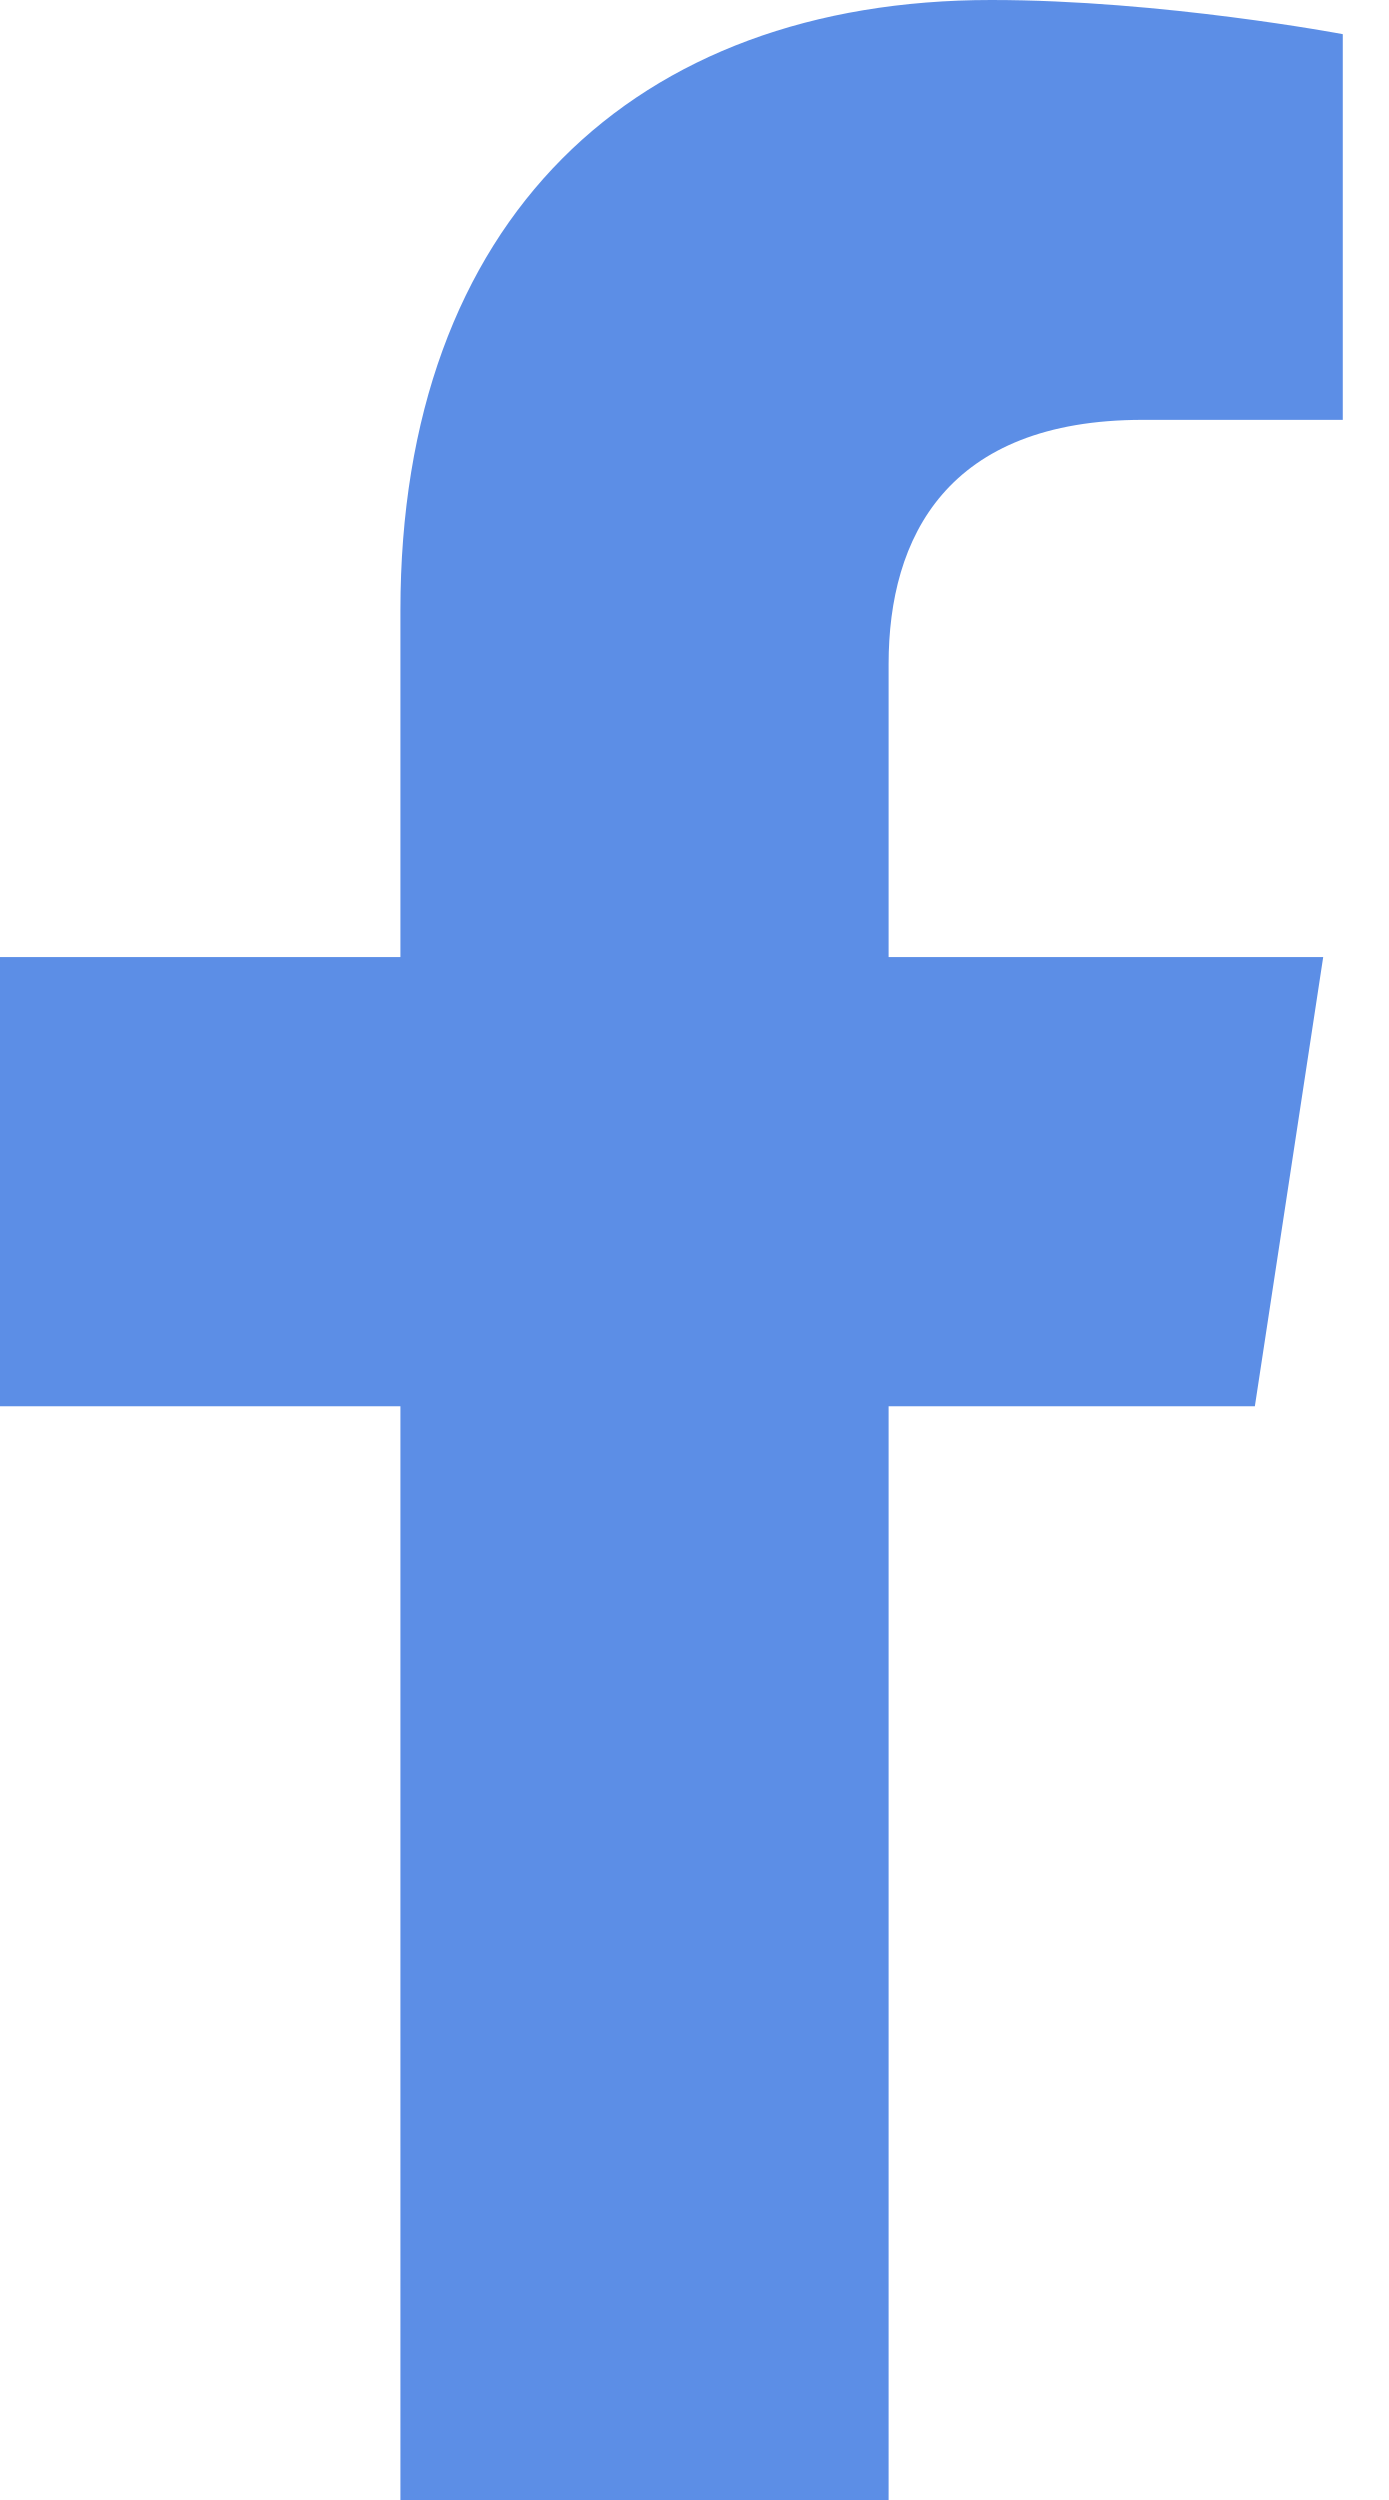
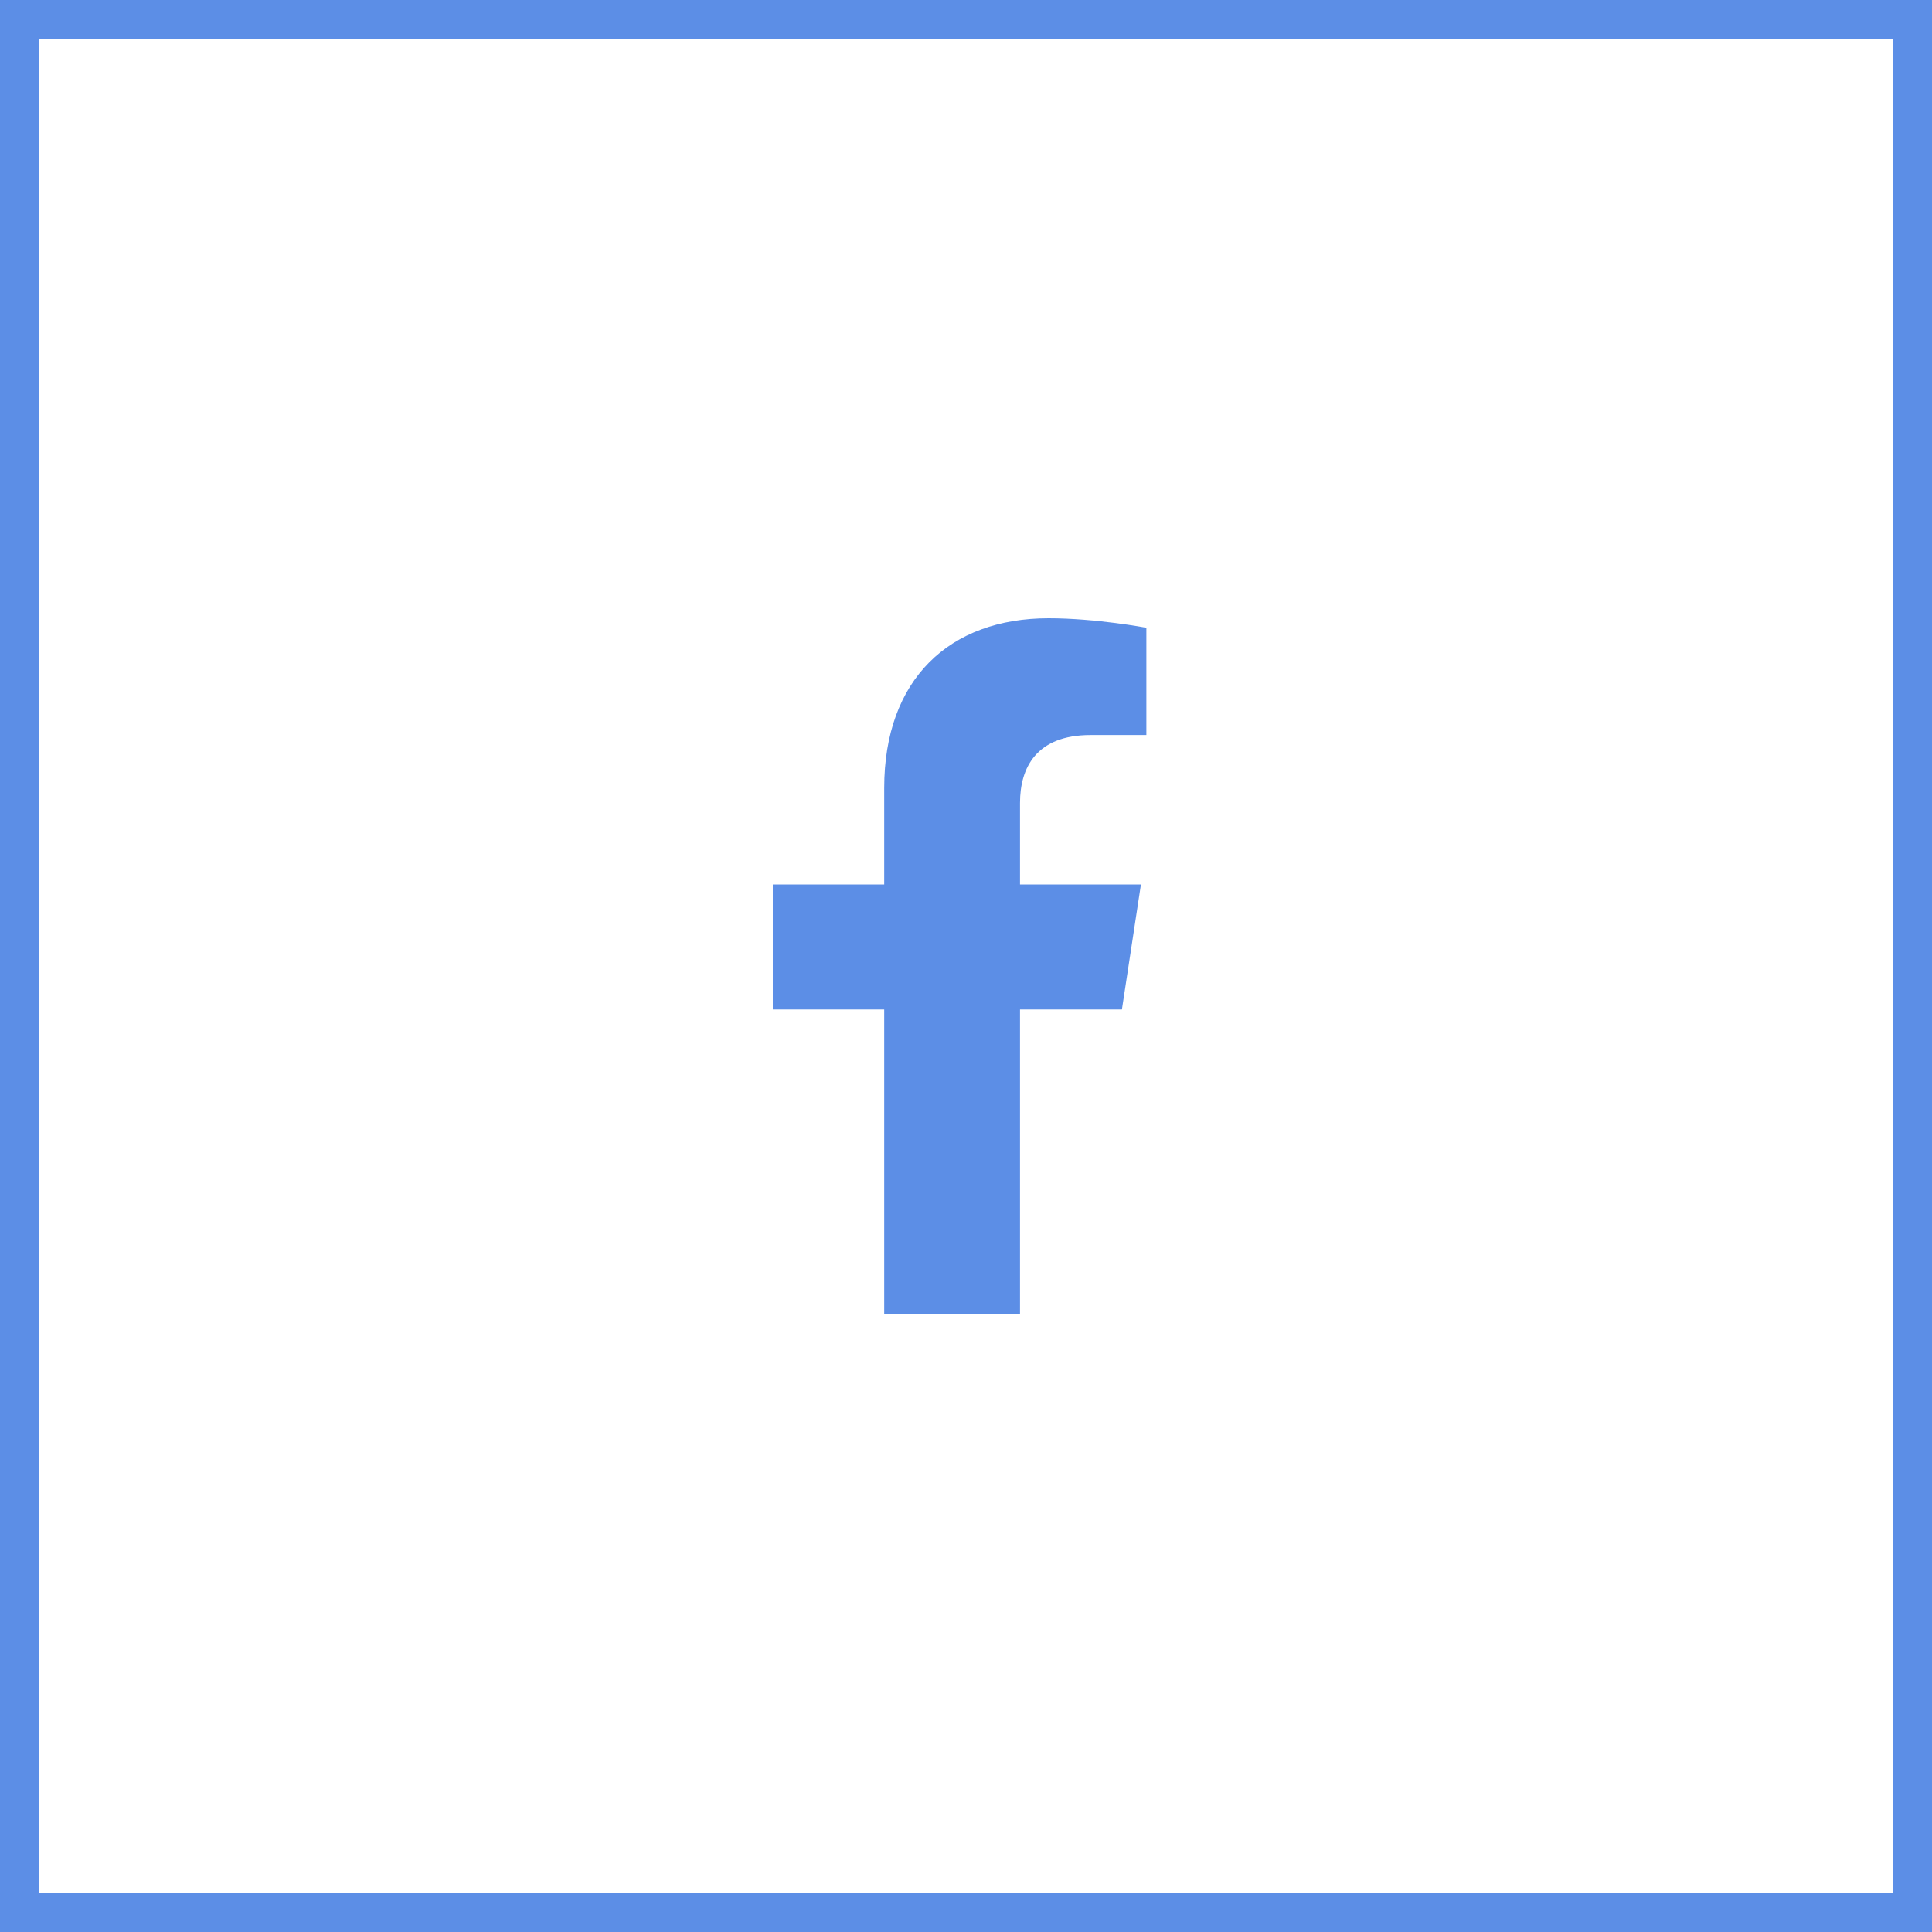
- <svg xmlns="http://www.w3.org/2000/svg" width="10" height="18" viewBox="0 0 10 18" fill="none">
-   <path d="M9.035 10.125L9.527 6.891H6.398V4.781C6.398 3.867 6.82 3.023 8.227 3.023H9.668V0.246C9.668 0.246 8.367 0 7.137 0C4.57 0 2.883 1.582 2.883 4.395V6.891H0V10.125H2.883V18H6.398V10.125H9.035Z" fill="#5C8EE6" />
+ <svg xmlns="http://www.w3.org/2000/svg" width="50" height="50" viewBox="0 0 50 50" fill="none">
+   <rect x="0.5" y="0.5" width="49" height="49" stroke="#5C8EE6" />
+   <path d="M29.035 26.125L29.527 22.891H26.398V20.781C26.398 19.867 26.82 19.023 28.227 19.023H29.668V16.246C29.668 16.246 28.367 16 27.137 16C24.57 16 22.883 17.582 22.883 20.395V22.891H20V26.125H22.883V34H26.398V26.125H29.035Z" fill="#5C8EE6" />
</svg>
